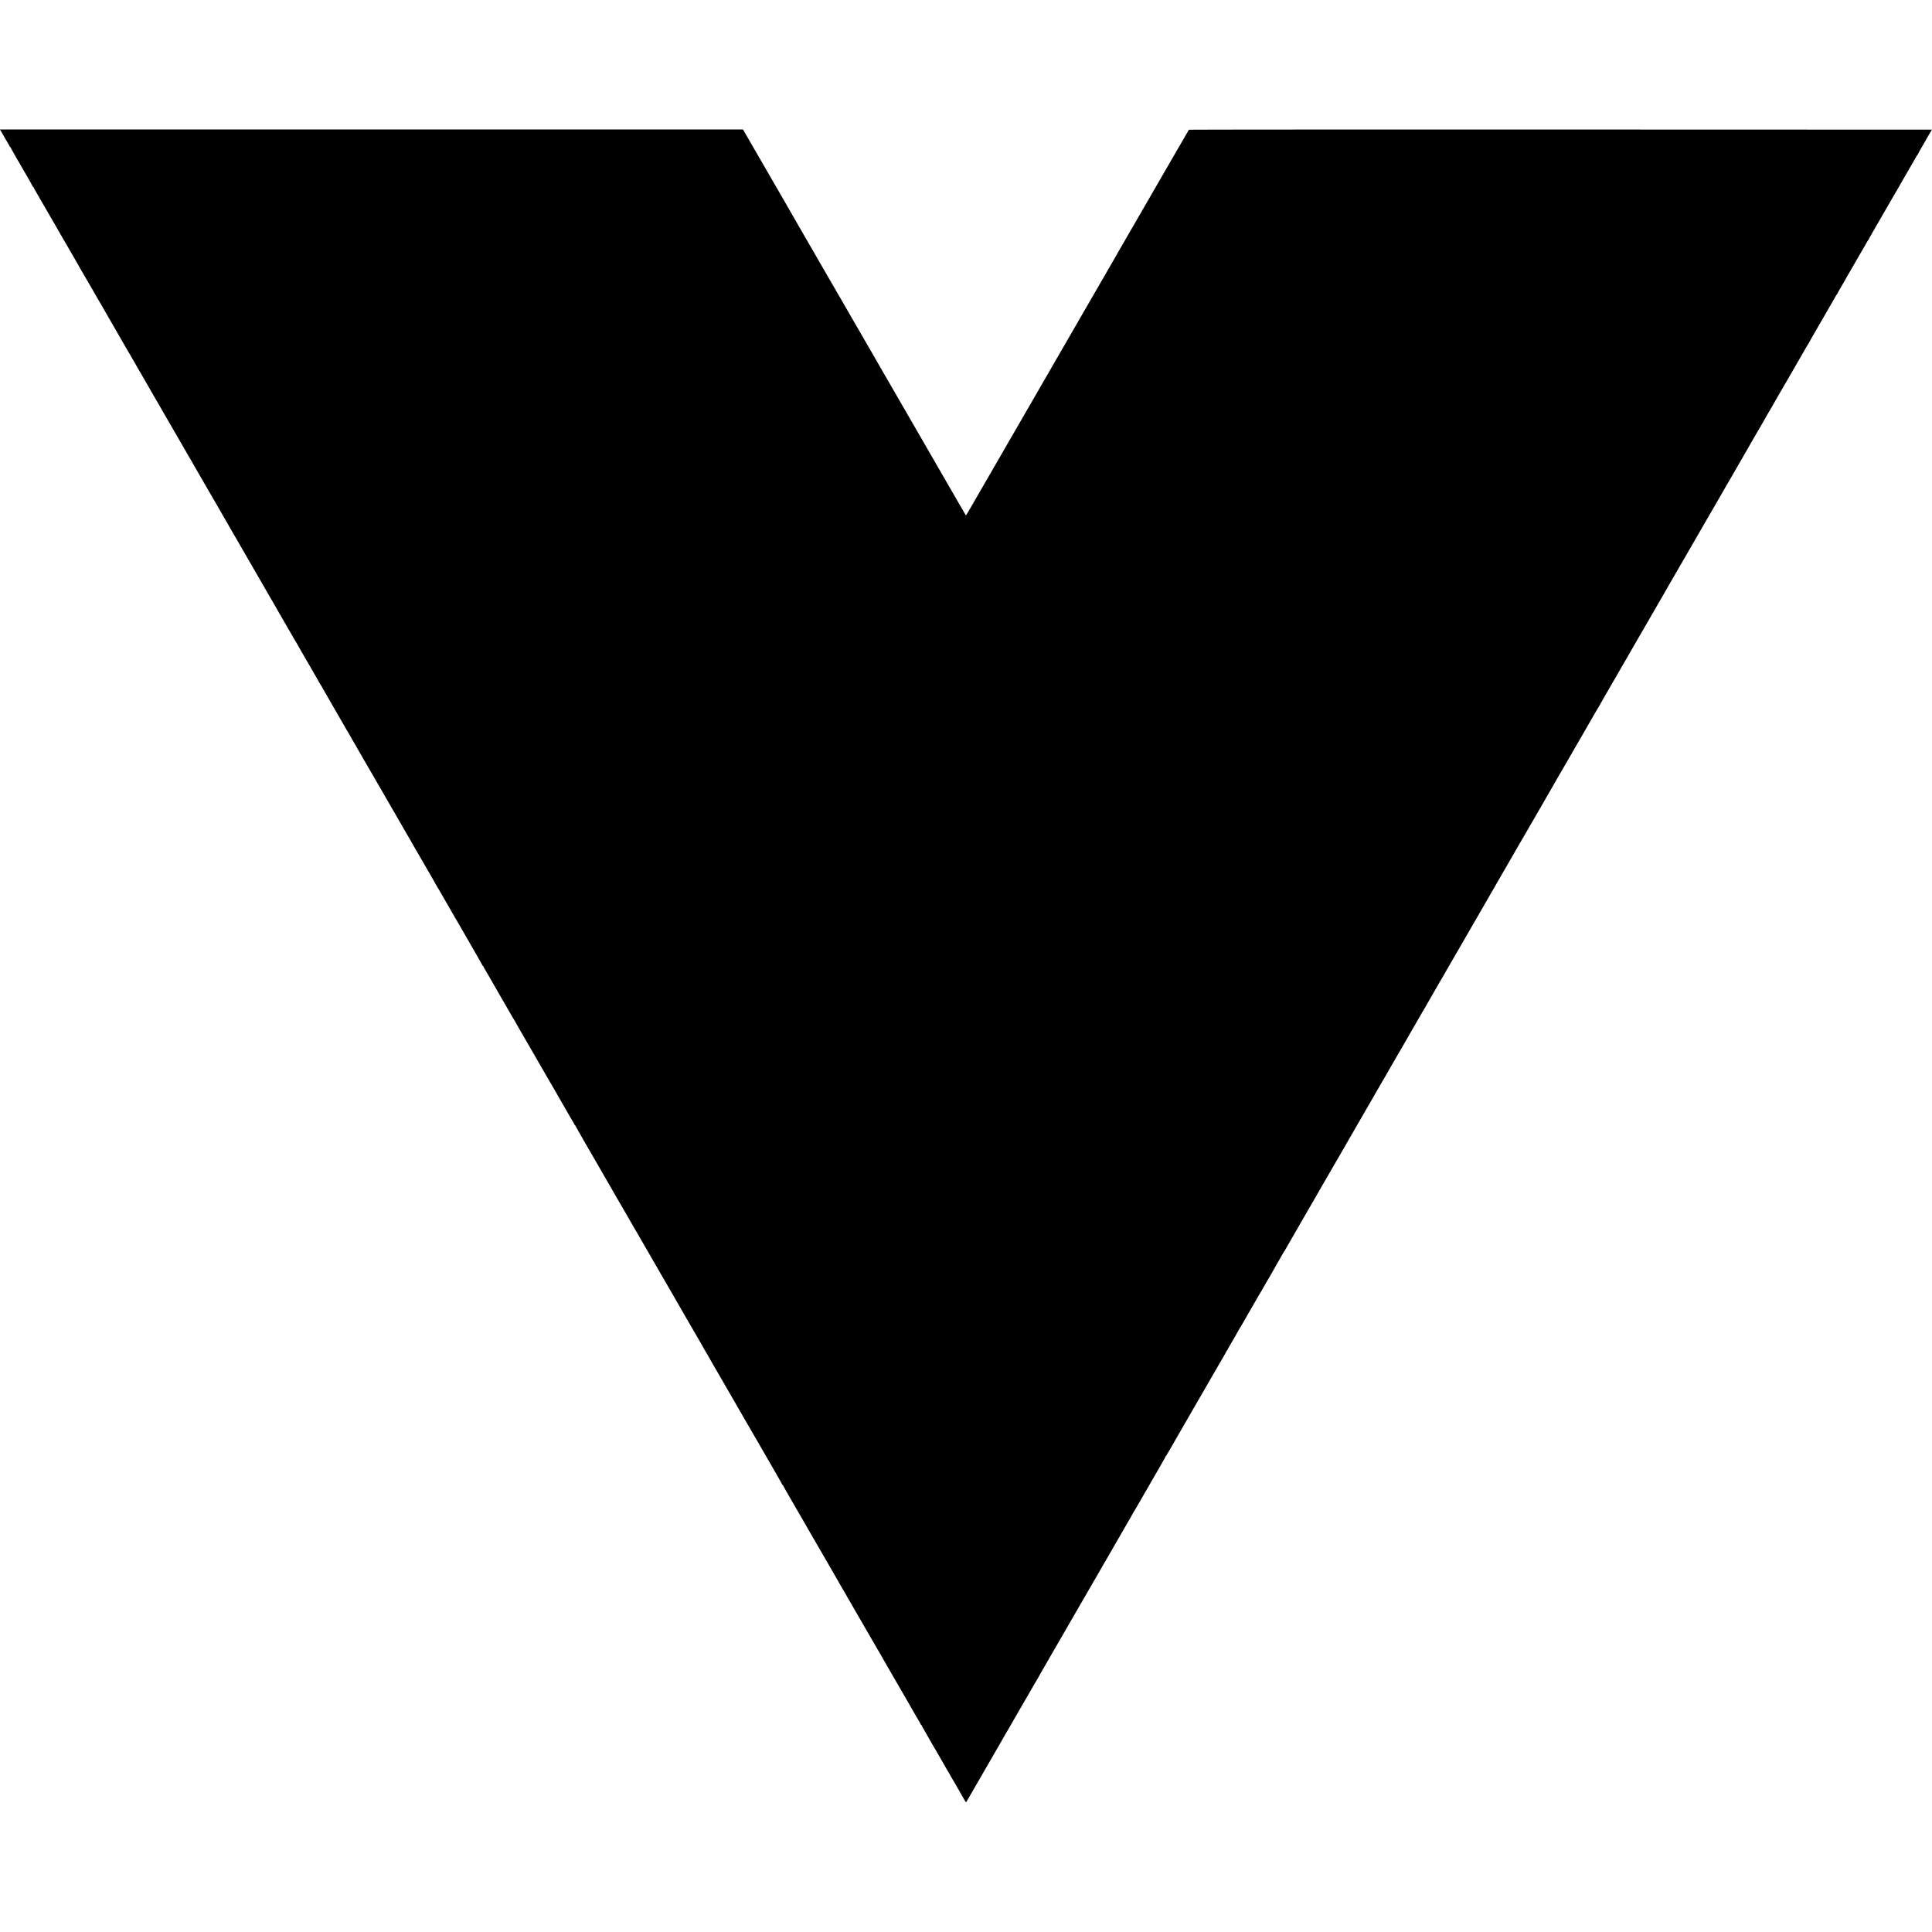
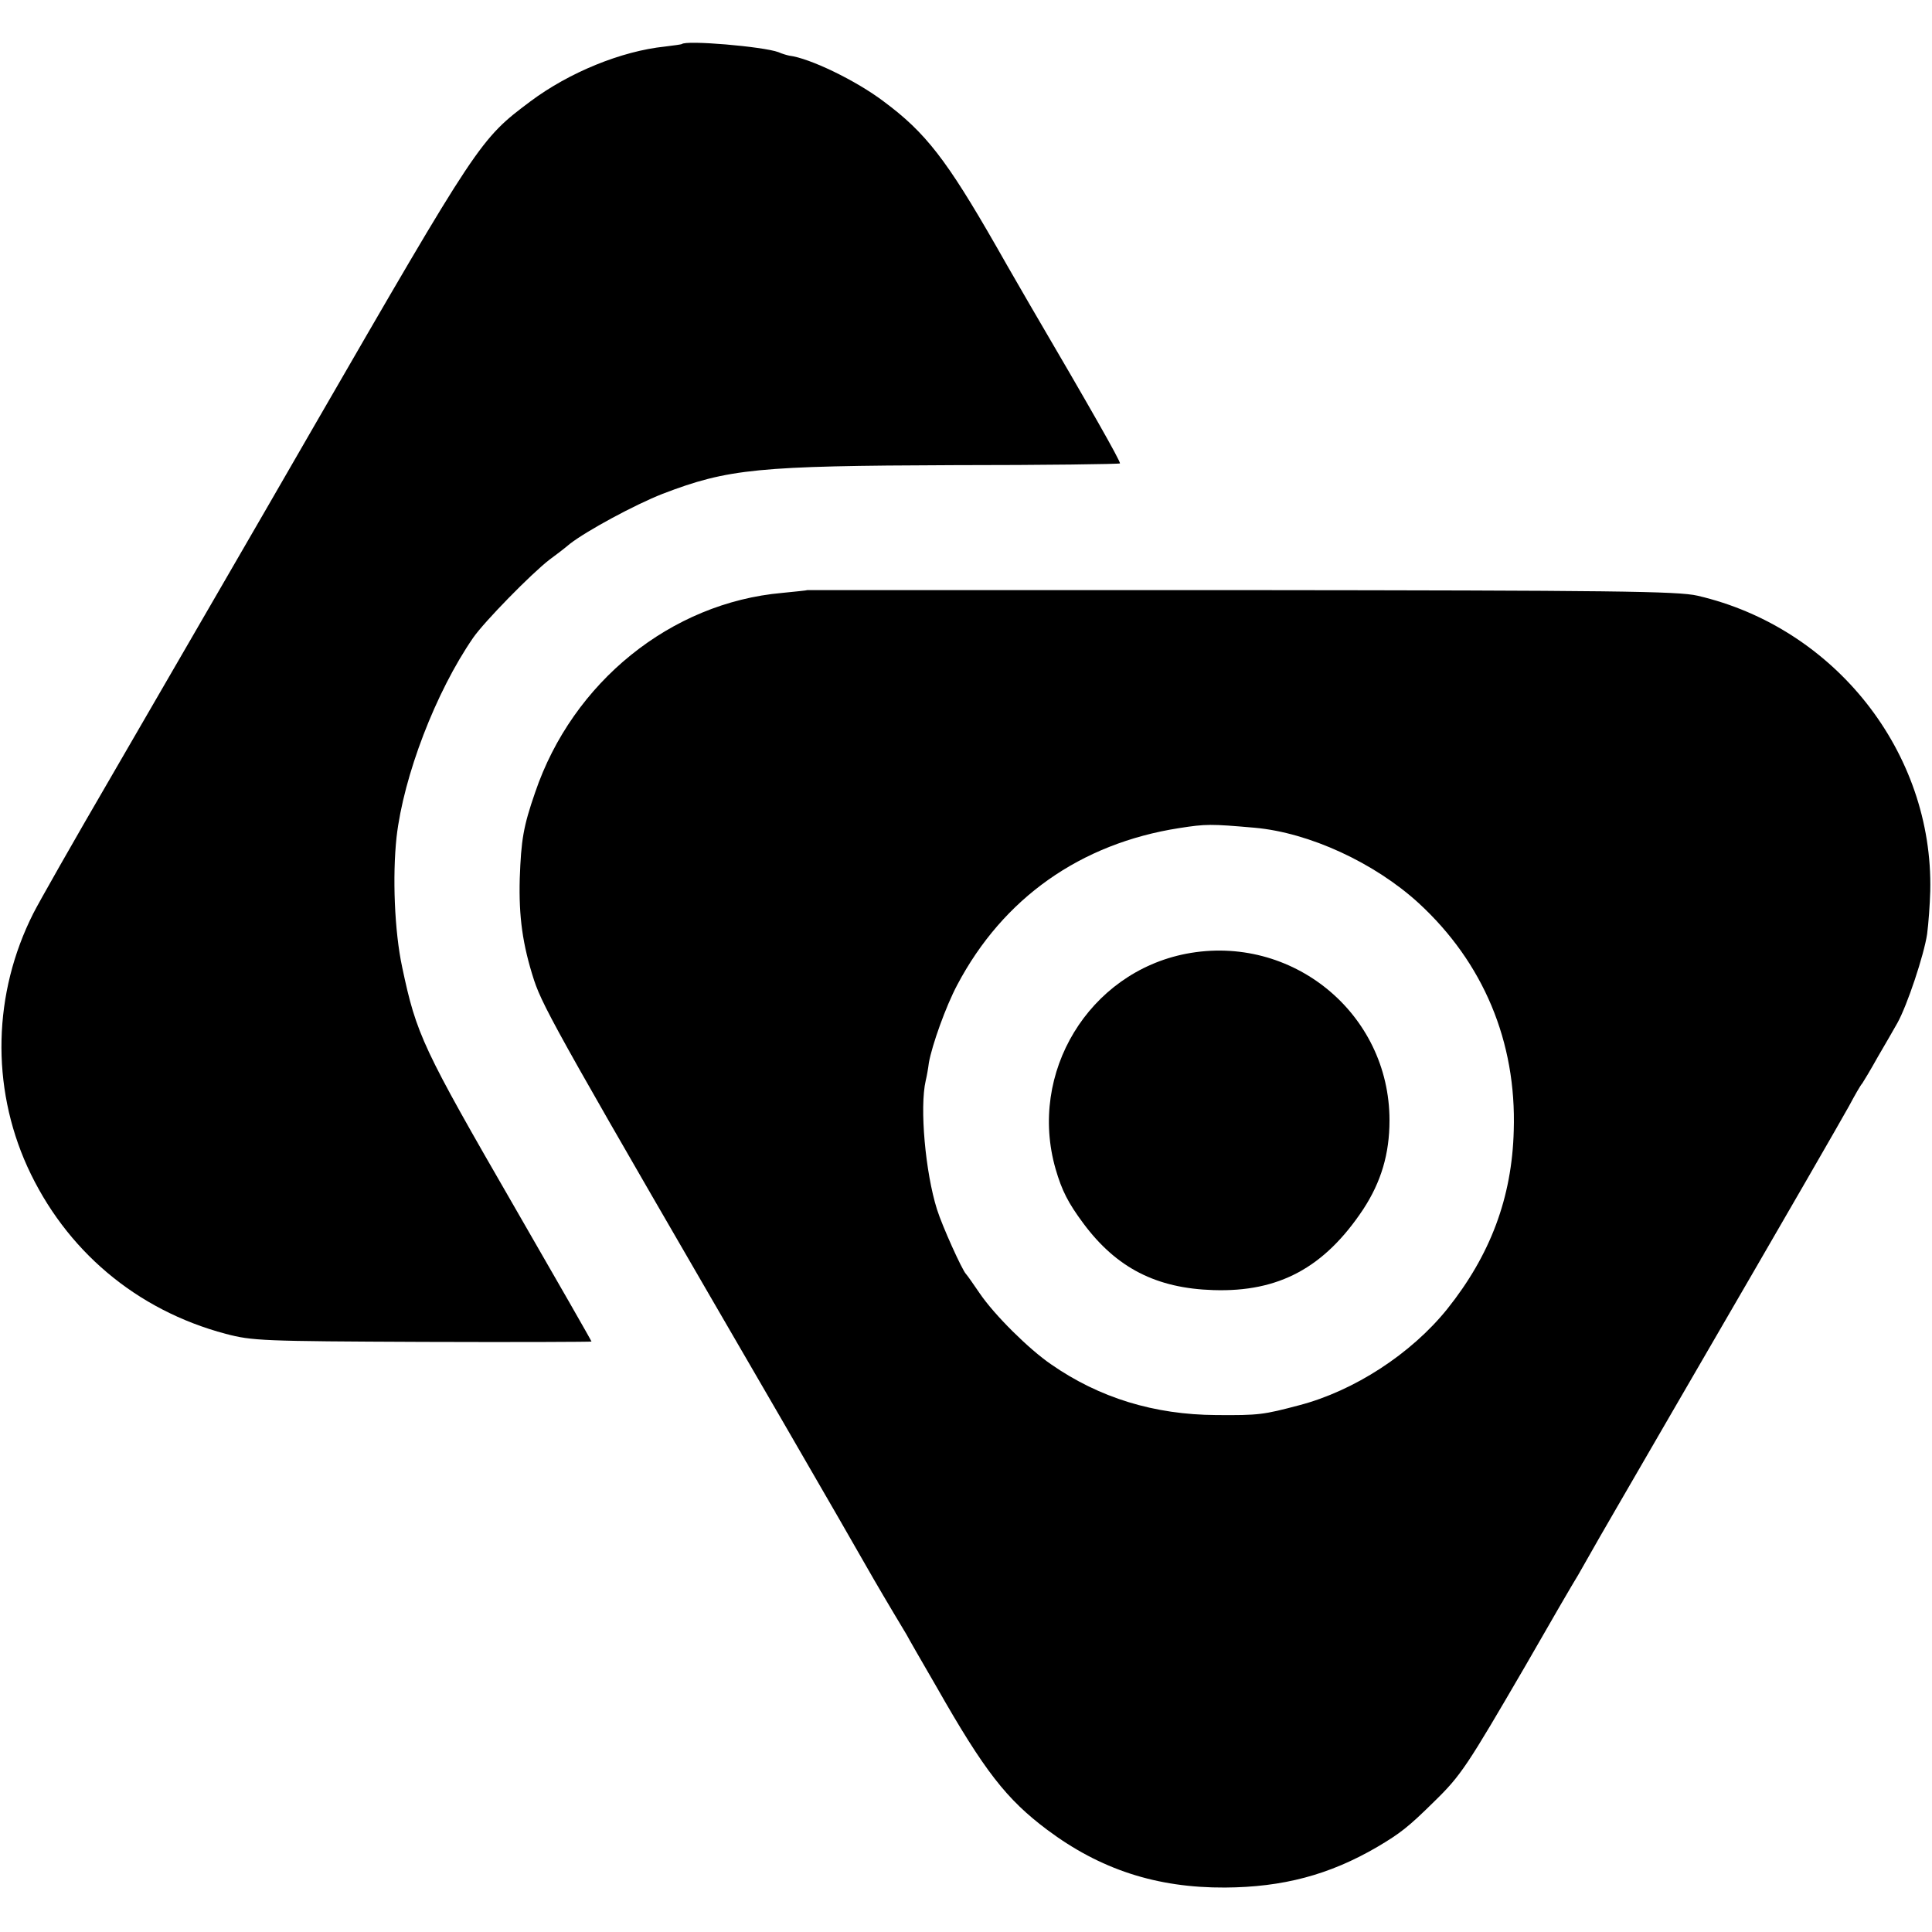
- <svg xmlns="http://www.w3.org/2000/svg" version="1.0" width="16pt" height="16pt" viewBox="0 0 16 16" preserveAspectRatio="xMidYMid meet">
-   <g transform="translate(0,16) scale(0.00032,-0.00032)" fill="#000000" stroke="none">
-     <path d="M18 46618 c45 -75 122 -207 122 -211 0 -2 25 -45 55 -95 30 -50 55 -96 55 -102 0 -5 5 -10 10 -10 6 0 10 -4 10 -9 0 -5 73 -135 161 -288 89 -153 173 -298 187 -323 14 -25 32 -57 41 -72 88 -149 187 -324 189 -335 2 -7 8 -13 13 -13 5 0 9 -4 9 -10 0 -5 46 -89 103 -187 175 -302 490 -846 507 -876 8 -16 20 -36 25 -45 28 -46 290 -498 339 -585 13 -23 74 -129 136 -236 61 -107 123 -215 137 -240 14 -25 29 -50 33 -56 5 -5 23 -37 40 -70 18 -33 38 -67 44 -75 11 -16 21 -33 63 -109 14 -25 29 -50 33 -56 4 -5 21 -35 38 -65 55 -100 261 -455 269 -465 4 -5 14 -21 20 -35 15 -29 41 -75 103 -180 24 -41 52 -88 60 -105 9 -16 57 -100 107 -185 112 -193 362 -626 380 -660 8 -14 23 -38 33 -55 11 -16 23 -37 27 -45 4 -8 26 -46 48 -85 23 -38 53 -90 67 -115 46 -81 64 -113 178 -310 62 -107 121 -210 132 -227 37 -67 56 -99 85 -148 16 -27 32 -57 36 -65 4 -8 15 -27 25 -42 9 -15 53 -89 96 -165 44 -76 177 -307 296 -513 120 -206 268 -463 330 -570 131 -227 117 -203 200 -348 36 -62 73 -125 82 -140 10 -15 21 -34 25 -42 4 -8 20 -37 36 -65 17 -27 38 -65 48 -82 49 -85 64 -111 87 -153 13 -25 28 -49 32 -55 4 -5 78 -134 165 -285 87 -151 166 -288 176 -305 10 -16 26 -43 35 -59 9 -17 125 -217 257 -445 132 -229 253 -441 270 -471 17 -30 45 -79 64 -108 18 -29 33 -54 33 -57 0 -2 20 -37 44 -77 24 -40 123 -212 221 -383 97 -170 190 -330 205 -355 16 -25 39 -65 53 -90 13 -25 81 -144 152 -265 70 -121 137 -238 150 -260 12 -22 37 -65 55 -95 18 -30 43 -73 55 -95 12 -22 48 -85 80 -140 77 -132 163 -280 190 -330 13 -22 71 -123 130 -225 59 -102 116 -199 126 -217 10 -17 29 -50 43 -72 15 -22 26 -43 26 -45 0 -2 27 -50 60 -106 33 -56 60 -103 60 -105 0 -2 55 -98 90 -155 8 -14 182 -316 239 -414 13 -22 45 -79 72 -124 27 -46 49 -86 49 -89 0 -2 14 -24 30 -48 16 -24 30 -46 30 -49 0 -5 74 -135 100 -176 5 -8 24 -42 43 -75 50 -88 58 -101 262 -455 104 -179 199 -345 213 -370 14 -25 28 -49 32 -55 4 -5 17 -26 28 -45 10 -19 62 -109 114 -200 114 -197 133 -230 170 -295 16 -27 33 -57 38 -65 17 -28 96 -165 103 -180 4 -8 16 -28 26 -45 10 -16 77 -131 148 -255 72 -124 181 -313 243 -420 62 -107 121 -209 131 -227 35 -62 323 -560 392 -678 38 -66 83 -145 100 -175 16 -30 33 -59 37 -65 4 -5 17 -27 29 -47 34 -61 56 -100 90 -156 17 -29 31 -55 31 -57 0 -2 17 -32 39 -67 21 -35 134 -229 251 -433 117 -203 235 -407 261 -451 27 -45 49 -85 49 -88 0 -4 8 -19 19 -34 15 -21 200 -341 309 -533 10 -19 33 -58 51 -87 17 -29 31 -54 31 -56 0 -2 25 -44 55 -94 30 -50 55 -95 55 -98 0 -4 6 -15 14 -23 7 -9 27 -41 43 -71 17 -30 170 -297 342 -594 171 -296 311 -542 311 -547 0 -5 5 -9 10 -9 6 0 10 -4 10 -10 0 -5 22 -47 49 -92 27 -46 58 -99 68 -118 24 -43 81 -140 93 -160 5 -8 66 -114 135 -235 69 -121 130 -227 135 -235 12 -21 259 -447 283 -490 10 -19 28 -47 38 -62 11 -14 19 -29 19 -32 0 -3 37 -69 83 -148 99 -170 305 -526 337 -583 13 -22 31 -53 41 -70 11 -16 22 -37 26 -45 7 -14 82 -146 103 -180 14 -24 181 -311 205 -355 13 -22 46 -80 75 -130 29 -49 64 -110 78 -135 14 -25 51 -88 82 -140 31 -52 59 -102 63 -110 4 -8 18 -33 31 -55 205 -353 284 -489 309 -535 17 -30 45 -78 62 -106 18 -28 36 -60 39 -72 4 -12 12 -22 17 -22 5 0 9 -4 9 -10 0 -5 109 -197 241 -427 133 -230 250 -431 259 -448 51 -90 222 -385 280 -485 37 -63 78 -135 92 -160 14 -25 67 -117 118 -205 51 -88 101 -175 111 -193 34 -58 55 -95 149 -257 51 -88 101 -173 110 -190 9 -16 76 -131 147 -255 72 -124 140 -241 151 -260 61 -108 281 -489 355 -615 38 -66 77 -133 87 -150 35 -63 91 -161 100 -175 14 -23 99 -169 128 -220 54 -97 135 -235 142 -245 4 -5 20 -32 35 -60 26 -48 238 -416 276 -480 10 -16 26 -46 37 -65 30 -53 382 -661 403 -695 10 -16 22 -37 26 -45 4 -8 26 -48 50 -88 24 -41 43 -75 43 -77 0 -2 22 -40 50 -85 27 -45 50 -84 50 -86 0 -3 38 -69 83 -147 84 -142 302 -520 340 -587 10 -19 34 -60 52 -90 18 -30 44 -75 57 -100 14 -25 45 -79 70 -120 25 -41 56 -96 70 -121 14 -25 77 -133 138 -240 62 -107 122 -210 132 -229 25 -43 310 -535 337 -581 11 -19 26 -45 34 -59 17 -32 238 -414 266 -460 11 -19 24 -41 28 -49 3 -7 75 -133 160 -278 84 -146 153 -269 153 -274 0 -5 5 -9 10 -9 6 0 10 -4 10 -10 0 -5 82 -150 181 -322 182 -314 201 -346 240 -415 12 -21 80 -139 152 -263 71 -124 141 -245 155 -270 14 -25 28 -49 32 -55 6 -8 145 -248 220 -380 37 -66 209 -362 229 -395 11 -19 24 -42 28 -49 4 -8 67 -118 140 -243 73 -125 133 -230 133 -233 0 -2 15 -28 33 -57 19 -29 47 -78 64 -108 17 -30 53 -93 79 -139 53 -90 82 -141 157 -272 82 -142 115 -199 381 -659 142 -245 268 -463 281 -485 12 -22 71 -125 132 -230 60 -104 172 -298 248 -430 76 -132 146 -253 156 -270 11 -16 22 -36 26 -44 3 -8 30 -54 60 -103 29 -49 53 -91 53 -93 0 -3 18 -34 40 -70 22 -36 40 -67 40 -69 0 -2 37 -66 81 -142 45 -77 98 -168 119 -204 20 -36 47 -81 58 -100 12 -19 27 -47 33 -62 6 -16 15 -28 20 -28 5 0 9 -4 9 -9 0 -6 63 -118 140 -251 77 -133 140 -243 140 -245 0 -2 18 -33 41 -70 22 -37 49 -83 60 -101 10 -19 29 -51 40 -71 25 -45 109 -189 126 -218 7 -11 17 -29 22 -40 6 -11 22 -38 35 -60 14 -22 37 -62 52 -90 14 -27 35 -62 45 -77 11 -14 19 -29 19 -32 0 -3 18 -35 40 -71 22 -36 40 -67 40 -69 0 -2 19 -35 42 -72 23 -38 55 -94 72 -124 26 -47 139 -244 171 -298 6 -9 21 -36 34 -60 28 -48 37 -51 51 -19 6 12 19 36 29 52 10 17 27 46 38 65 11 19 104 181 208 360 103 179 199 345 213 370 14 25 42 74 64 109 21 34 38 65 38 67 0 2 18 33 40 69 22 36 40 67 40 69 0 3 177 310 199 346 16 26 136 234 140 244 2 5 25 44 52 88 27 44 49 81 49 84 0 2 18 34 40 70 22 36 40 67 40 69 0 2 20 36 43 77 35 58 169 289 297 513 9 17 50 86 90 155 40 69 86 150 103 180 16 30 35 62 41 70 6 8 16 24 22 35 35 64 72 129 167 293 59 100 116 199 127 220 11 20 30 53 41 72 43 72 1070 1850 1121 1940 14 25 65 113 113 195 48 83 96 166 107 185 10 19 28 50 38 68 11 18 73 124 137 235 64 111 175 303 246 427 71 124 173 299 225 390 52 91 116 202 143 248 27 45 49 85 49 89 0 4 6 14 14 22 7 9 28 43 46 76 26 47 251 436 378 655 11 19 29 51 40 70 11 19 101 176 201 348 99 172 181 317 181 323 0 5 5 9 10 9 6 0 10 5 10 11 0 6 8 23 18 37 11 15 32 52 49 82 16 30 130 228 253 440 122 212 234 405 248 430 13 25 39 70 57 100 39 65 69 117 130 225 25 44 50 87 55 95 12 19 78 134 220 380 61 107 129 224 150 260 161 277 222 382 246 425 15 28 47 83 71 123 24 41 43 78 43 83 0 5 4 9 8 9 4 0 13 12 19 28 7 15 23 45 36 67 66 110 277 478 277 483 0 3 6 13 14 21 7 9 27 41 43 71 17 30 45 80 63 110 34 57 375 649 394 685 6 11 16 27 22 35 6 8 26 42 44 75 18 33 41 74 51 90 10 17 24 41 32 55 54 97 72 128 88 152 11 14 19 28 19 30 0 3 79 141 175 308 96 167 175 305 175 308 0 3 6 13 14 21 7 9 26 39 41 66 33 60 276 483 338 587 24 40 46 80 50 88 4 8 13 24 20 35 14 23 95 163 125 215 11 19 52 91 92 160 40 69 80 139 90 155 9 17 103 179 207 360 105 182 200 346 211 365 103 181 463 802 489 845 7 11 15 27 19 35 4 8 29 51 55 95 64 110 828 1433 848 1470 9 17 24 41 33 55 9 14 29 48 45 77 15 28 52 93 82 145 30 51 62 107 71 123 17 30 231 398 400 690 51 88 103 179 115 202 12 23 26 48 32 55 6 7 24 38 40 68 17 30 61 107 98 170 37 63 84 144 103 180 19 36 41 72 48 81 8 8 14 18 14 21 0 4 27 51 59 106 32 55 72 124 89 154 16 29 71 125 122 213 51 88 104 180 118 205 13 25 28 50 32 55 4 6 17 26 28 45 11 19 45 80 77 135 31 55 66 116 77 135 11 19 88 152 171 295 401 694 620 1072 650 1125 11 19 87 152 170 295 83 143 158 273 166 288 9 16 21 36 26 45 6 9 31 52 55 96 25 43 54 94 66 115 11 20 95 164 186 321 91 157 173 299 182 315 9 17 26 46 37 65 12 19 66 114 121 210 56 96 108 186 117 200 8 14 24 40 34 59 24 45 383 664 412 713 5 9 17 29 26 45 15 28 120 210 241 419 36 61 68 117 72 125 4 8 12 23 19 34 35 57 245 420 262 453 11 20 35 61 53 90 17 29 32 54 32 56 0 3 28 51 62 108 33 57 70 119 80 138 10 19 23 42 28 50 5 8 32 53 59 100 27 47 149 258 271 470 122 212 234 405 248 430 30 53 62 108 80 135 6 11 15 27 19 35 4 8 85 150 181 315 96 165 187 323 202 350 31 56 116 202 130 225 5 8 25 42 43 75 19 33 92 159 162 280 149 257 157 271 202 350 19 33 38 67 43 75 9 14 228 392 275 475 12 22 55 96 95 165 40 69 80 139 90 155 24 42 202 350 221 383 9 15 27 47 41 72 14 25 75 131 136 236 61 106 121 210 134 232 99 172 271 470 279 482 5 8 23 40 40 70 18 30 81 141 142 245 60 105 121 210 135 235 14 25 71 124 127 220 56 96 143 247 194 335 51 88 96 167 102 175 14 24 180 311 204 355 23 43 340 590 356 615 5 8 50 87 101 175 171 301 517 898 582 1008 25 43 46 81 46 83 0 2 12 23 27 47 14 23 40 67 56 97 16 30 35 62 42 70 7 8 15 22 18 30 4 8 20 38 37 65 16 28 33 57 37 65 6 12 111 196 143 250 5 8 55 95 112 193 57 98 113 195 126 215 12 20 27 46 32 57 6 11 14 27 20 35 5 8 76 130 156 270 80 140 165 287 187 325 23 39 52 90 66 115 13 25 30 52 37 61 8 8 14 18 14 21 0 4 41 77 92 165 50 87 175 302 276 478 101 176 208 360 236 408 28 49 67 117 86 152 19 35 41 70 48 77 6 6 12 15 12 19 0 7 124 224 167 291 12 21 23 40 23 42 0 2 21 40 46 83 26 43 55 92 64 109 54 95 327 568 354 614 19 30 45 75 59 100 71 128 82 145 89 148 4 2 8 8 8 13 0 5 42 82 94 172 311 538 496 858 518 897 14 25 40 70 58 100 18 30 42 71 53 90 10 19 79 139 152 265 73 127 142 246 153 265 10 19 43 76 72 125 29 50 63 108 75 130 65 116 80 140 87 143 4 2 8 8 8 12 0 8 114 212 140 250 6 8 14 24 20 35 5 11 54 97 108 190 l100 170 -9611 3 c-5286 1 -9614 -1 -9618 -5 -5 -6 -419 -719 -619 -1068 -89 -155 -267 -463 -323 -560 -38 -66 -81 -140 -95 -165 -31 -56 -263 -457 -526 -910 -110 -190 -224 -388 -254 -440 -29 -52 -61 -109 -71 -125 -23 -39 -243 -420 -268 -465 -11 -19 -204 -352 -428 -740 -224 -388 -477 -826 -563 -975 -85 -148 -185 -322 -222 -385 -37 -63 -120 -207 -185 -320 -65 -113 -177 -306 -248 -430 -72 -124 -172 -297 -222 -385 -51 -88 -142 -245 -202 -350 -131 -226 -247 -427 -408 -705 -65 -113 -249 -432 -410 -710 -160 -278 -388 -673 -506 -877 -118 -205 -216 -373 -219 -373 -3 0 -52 82 -109 183 -58 100 -144 250 -192 332 -95 164 -402 696 -647 1120 -85 149 -228 396 -317 550 -212 365 -982 1700 -1008 1745 -10 19 -43 76 -72 125 -29 50 -64 110 -77 135 -14 25 -63 110 -110 190 -47 80 -96 165 -110 190 -14 25 -99 171 -188 325 -89 154 -174 300 -188 325 -13 25 -64 113 -112 195 -48 83 -140 242 -205 355 -65 113 -183 317 -263 454 -79 137 -152 264 -163 282 -50 89 -335 583 -354 614 -12 19 -34 58 -50 85 -15 28 -129 226 -253 440 -124 215 -235 408 -247 430 -12 22 -69 121 -127 220 -58 99 -226 389 -373 645 -148 256 -324 561 -392 678 -67 117 -134 232 -147 255 -13 23 -33 59 -46 80 l-22 37 -9615 0 -9615 0 20 -32z" />
-   </g>
+ <svg xmlns="http://www.w3.org/2000/svg" version="1" width="736" height="736" viewBox="0 0 552 552">
+   <path d="M194.8 12.6c-.2.1-2.3.4-4.8.7-12.5 1.3-27.4 7.4-38.5 15.7-14.4 10.8-14.7 11.3-62.2 93.5-15.6 27.1-34.6 59.8-57.3 99C21.1 240.2 11 258 9.5 261-2 283.8-2.6 310.3 7.8 333.3c10.9 23.9 31.1 41 56.7 47.8 7.6 2 10.4 2.1 56.3 2.3 26.5.1 48.2 0 48.2-.1 0-.2-9.8-17.3-21.8-38.1-26.5-45.9-28.2-49.5-32.3-68.9-2.2-10.3-2.8-25.9-1.6-37.1 2-17.5 11.2-41.5 21.9-57 3.2-4.6 16.5-18.2 21.8-22.3 1.8-1.3 4.4-3.3 5.8-4.5 4.9-3.8 18.6-11.2 26.5-14.3 18.8-7.2 27.2-8 83-8.2 26.2 0 47.7-.3 47.7-.5 0-.9-8.4-15.7-25.8-45.4-.9-1.6-5.3-9.1-9.6-16.7-14.1-24.6-20.1-32.4-32.1-41.3-7.9-6-21.2-12.4-27-13.1-.5-.1-2-.5-3.1-1-4.3-1.6-26.5-3.5-27.6-2.3z" />
+   <path d="M230.7 168.6c-.1.1-3.3.4-7.2.8-31.8 2.8-59.9 25.5-70.6 57-3.4 9.8-4 13.6-4.4 24.6-.3 10.9.8 18.9 4.1 29.1 2.7 8.1 8.2 17.8 70.4 124.9 12.3 21.2 23.4 40.5 24.8 43 2.1 3.7 6.2 10.7 11.2 19 .4.8 4.3 7.6 8.6 15 13.7 24.1 20 32.1 31.6 40.8 15.1 11.3 31.2 16.6 50.8 16.5 16.5-.1 29.8-3.6 43.5-11.6 6.6-3.9 8.9-5.7 16.3-13 7.7-7.5 9.4-10.2 26-38.7 7.1-12.4 13.9-24.1 15.1-26 1.1-1.9 2.8-4.9 3.7-6.5.9-1.7 11.6-20.1 23.7-41 37-63.7 46.8-80.8 50-86.5 1.6-3 3.3-6 3.8-6.5.4-.6 2.4-3.9 4.4-7.5 2.1-3.6 4.6-7.9 5.6-9.7 2.8-5 7.6-19.4 8.5-25.4.4-3 .8-8.5.9-12.3.9-39.6-27.2-75.3-66.5-84.4-5.6-1.3-24.1-1.5-130.3-1.6h-124zm127.8 67.9c15.6 1.4 34.2 10 46.8 21.5 18.5 17 28 39.6 27.2 65-.5 19.2-6.7 35.6-19 51-10.3 12.8-26.6 23.4-42.3 27.5-10.2 2.7-11.5 2.9-23.7 2.8-17.7-.1-33.4-4.9-47.2-14.5-6.3-4.3-16.2-14.1-20.4-20.3-1.9-2.8-3.6-5.2-3.9-5.5-1.1-1.1-6.8-13.7-8.3-18.5-3.3-10.5-5-29.1-3.2-36.8.3-1.2.7-3.5.9-5.1.9-5 4.8-16 8.1-22.2 13.1-24.8 35.2-40.4 63.4-44.8 7.7-1.2 9-1.2 21.6-.1z" />
+   <path d="M338.9 272.5c-27.8 5.4-45.2 34-37.3 61.5 1.8 6.2 3.6 9.7 7.9 15.5 9.5 12.8 20.9 18.6 37.2 19.1 18.7.6 31.7-6.4 42.8-23.1 5.1-7.8 7.5-15.8 7.5-25.4 0-30.6-27.9-53.4-58.1-47.6z" />
</svg>
